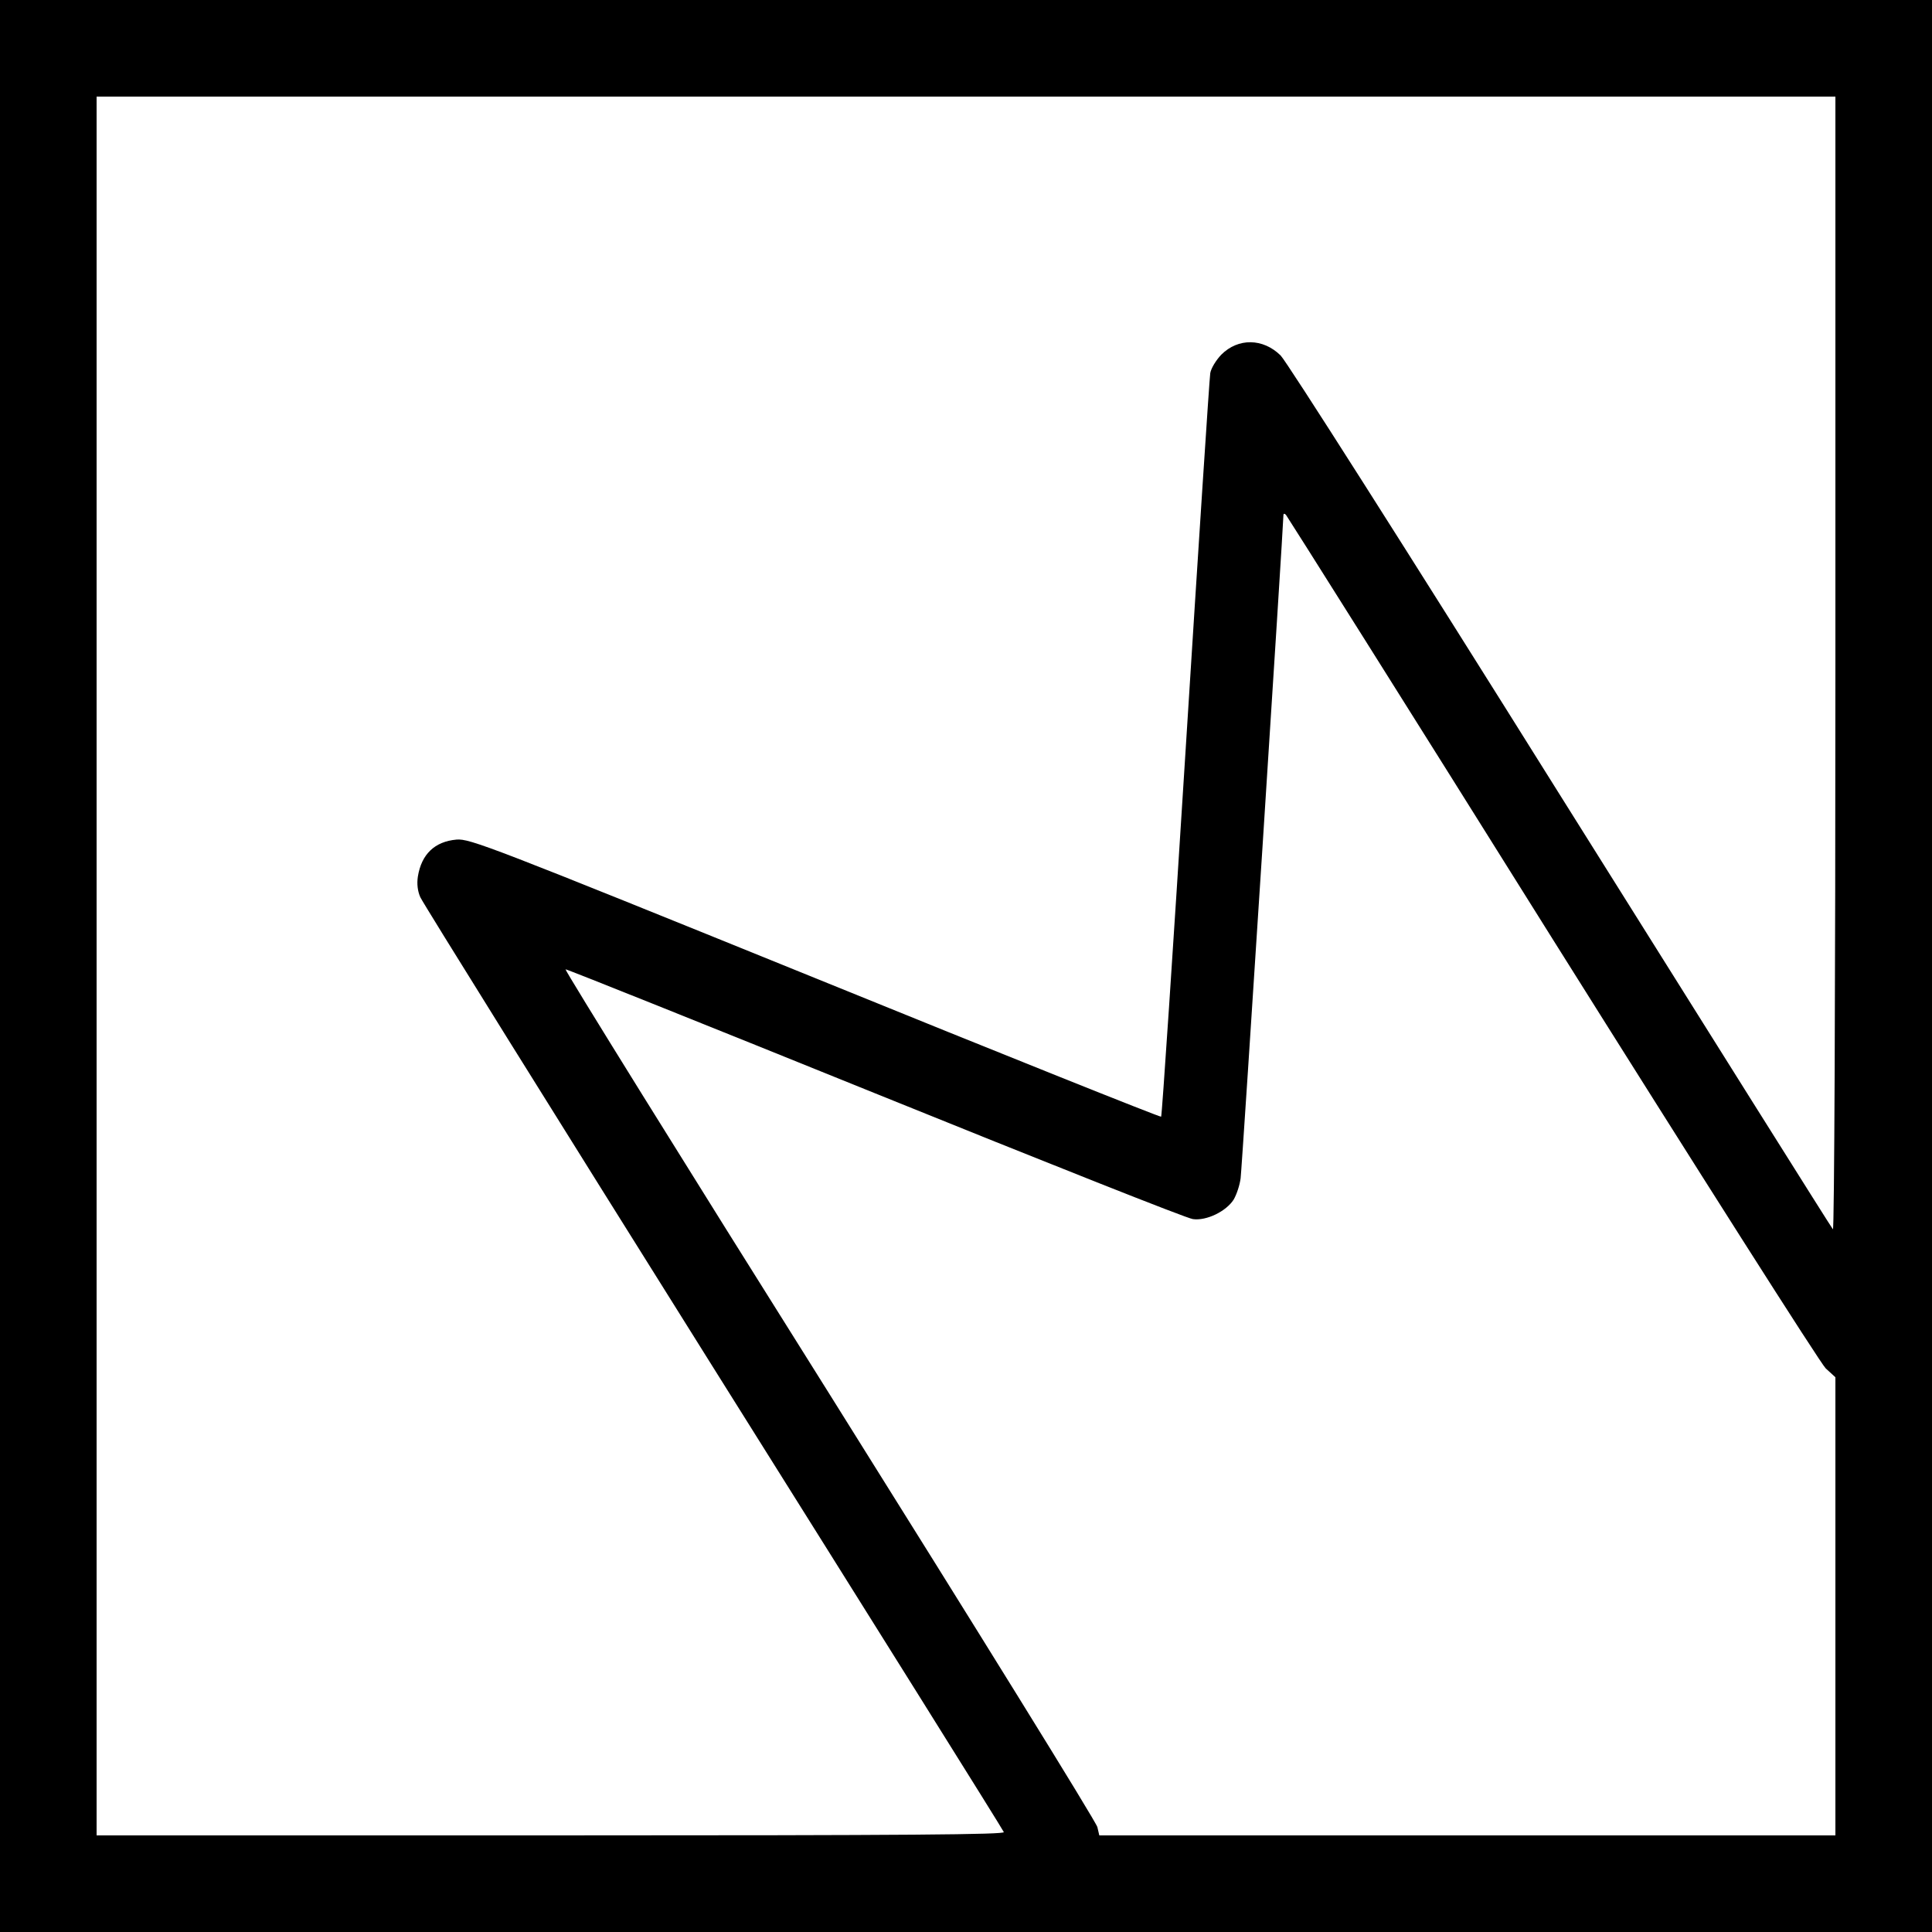
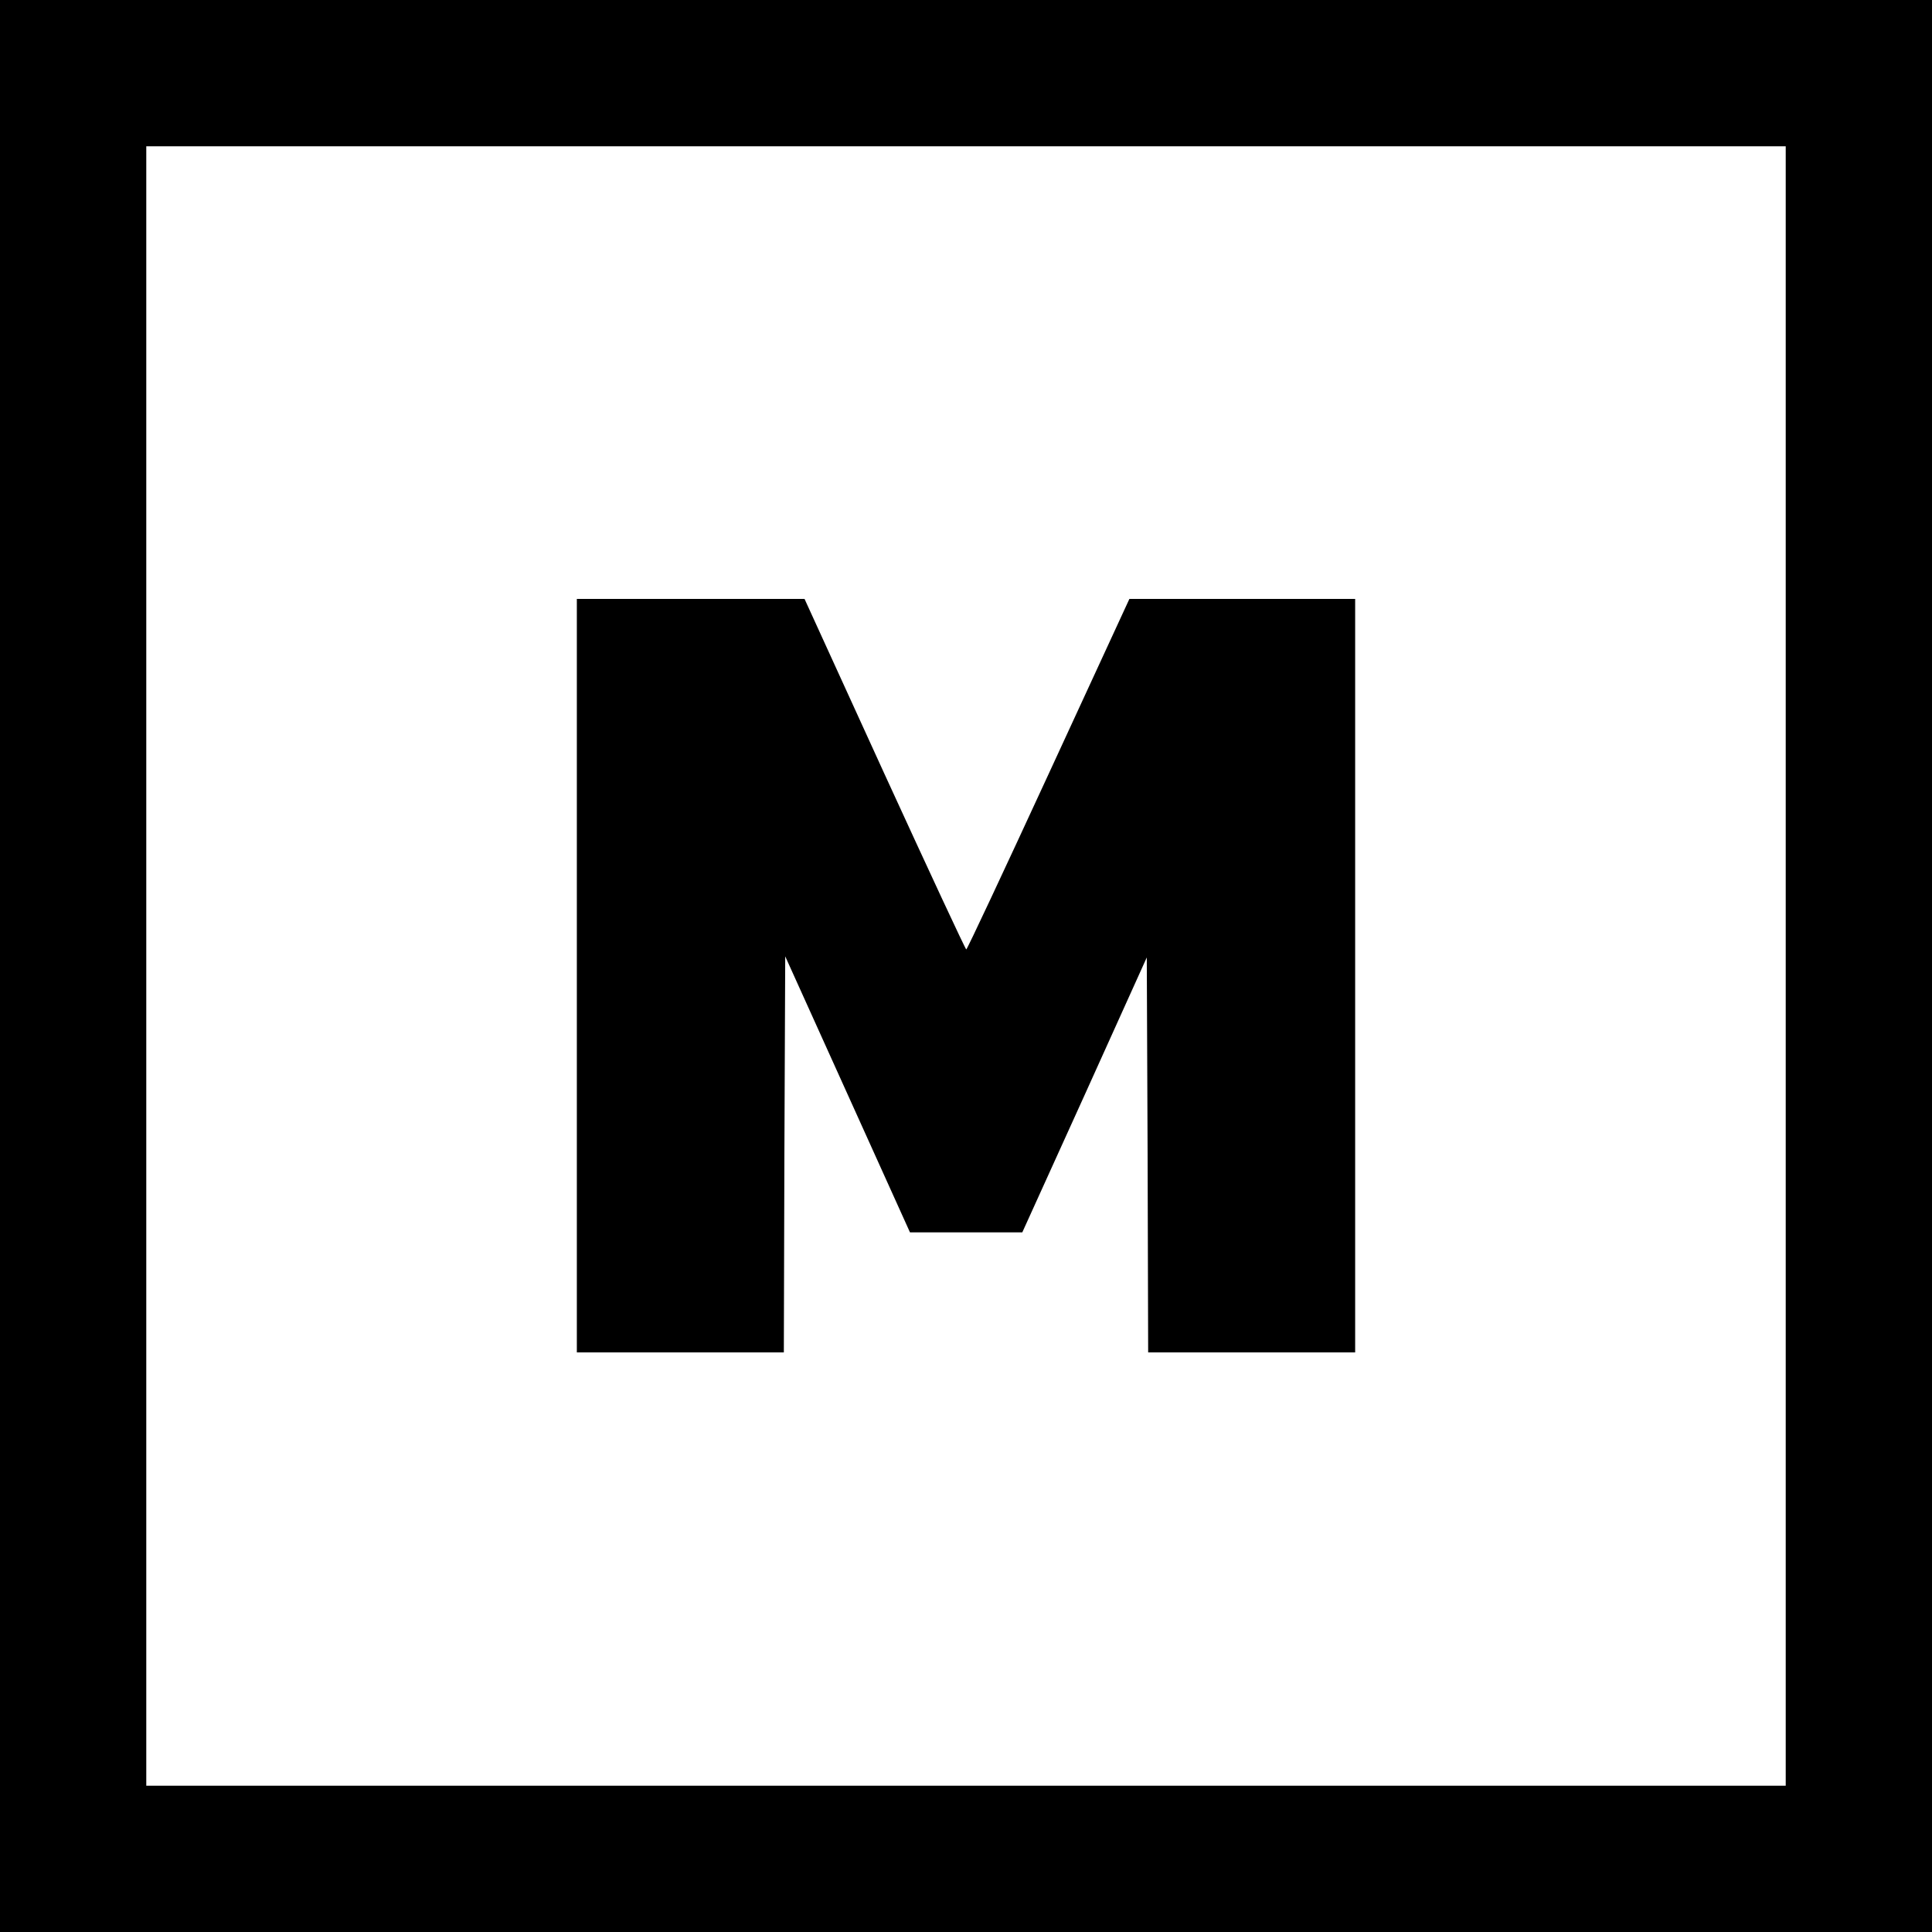
<svg xmlns="http://www.w3.org/2000/svg" version="1.0" width="700pt" height="700pt" viewBox="0 0 700 700" preserveAspectRatio="xMidYMid meet">
  <g transform="translate(0,700) scale(0.1,-0.1)" fill="#000000" stroke="none">
-     <path d="M0 3500 l0 -3500 3500 0 3500 0 0 3500 0 3500 -3500 0 -3500 0 0 -3500z m6650 1093 c0 -1178 -4 -2053 -9 -2047 -5 5 -448 711 -986 1569 -570 911 -993 1575 -1015 1597 -64 63 -154 64 -215 3 -19 -20 -37 -49 -40 -67 -3 -18 -43 -631 -89 -1361 -46 -731 -86 -1330 -89 -1333 -2 -3 -567 223 -1253 502 -1181 479 -1252 506 -1300 502 -79 -7 -127 -53 -140 -134 -4 -26 -1 -53 9 -75 8 -19 486 -786 1062 -1705 576 -918 1050 -1675 1052 -1682 4 -9 -328 -12 -1641 -12 l-1646 0 0 3150 0 3150 3150 0 3150 0 0 -2057z m-1026 -993 c531 -846 972 -1540 991 -1558 l35 -32 0 -830 0 -830 -1334 0 -1333 0 -7 30 c-3 17 -440 722 -970 1568 -531 845 -961 1538 -957 1540 4 1 508 -201 1121 -449 613 -248 1131 -454 1152 -456 49 -7 121 28 148 71 11 19 22 53 25 77 5 37 155 2367 155 2401 0 8 3 8 9 3 5 -6 440 -696 965 -1535z" />
+     <path d="M0 3500 l0 -3500 3500 0 3500 0 0 3500 0 3500 -3500 0 -3500 0 0 -3500z m6470 0 l0 -2970 -2970 0 -2970 0 0 2970 0 2970 2970 0 2970 0 0 -2970z" />
+     <path d="M2090 3465 l0 -1365 375 0 375 0 2 717 3 718 226 -500 226 -500 204 0 203 0 226 498 225 498 3 -716 2 -715 375 0 375 0 0 1365 0 1365 -409 0 -409 0 -293 -635 c-161 -349 -295 -635 -298 -635 -3 0 -136 286 -296 635 l-290 635 -412 0 -413 0 0 -1365z" />
  </g>
</svg>
